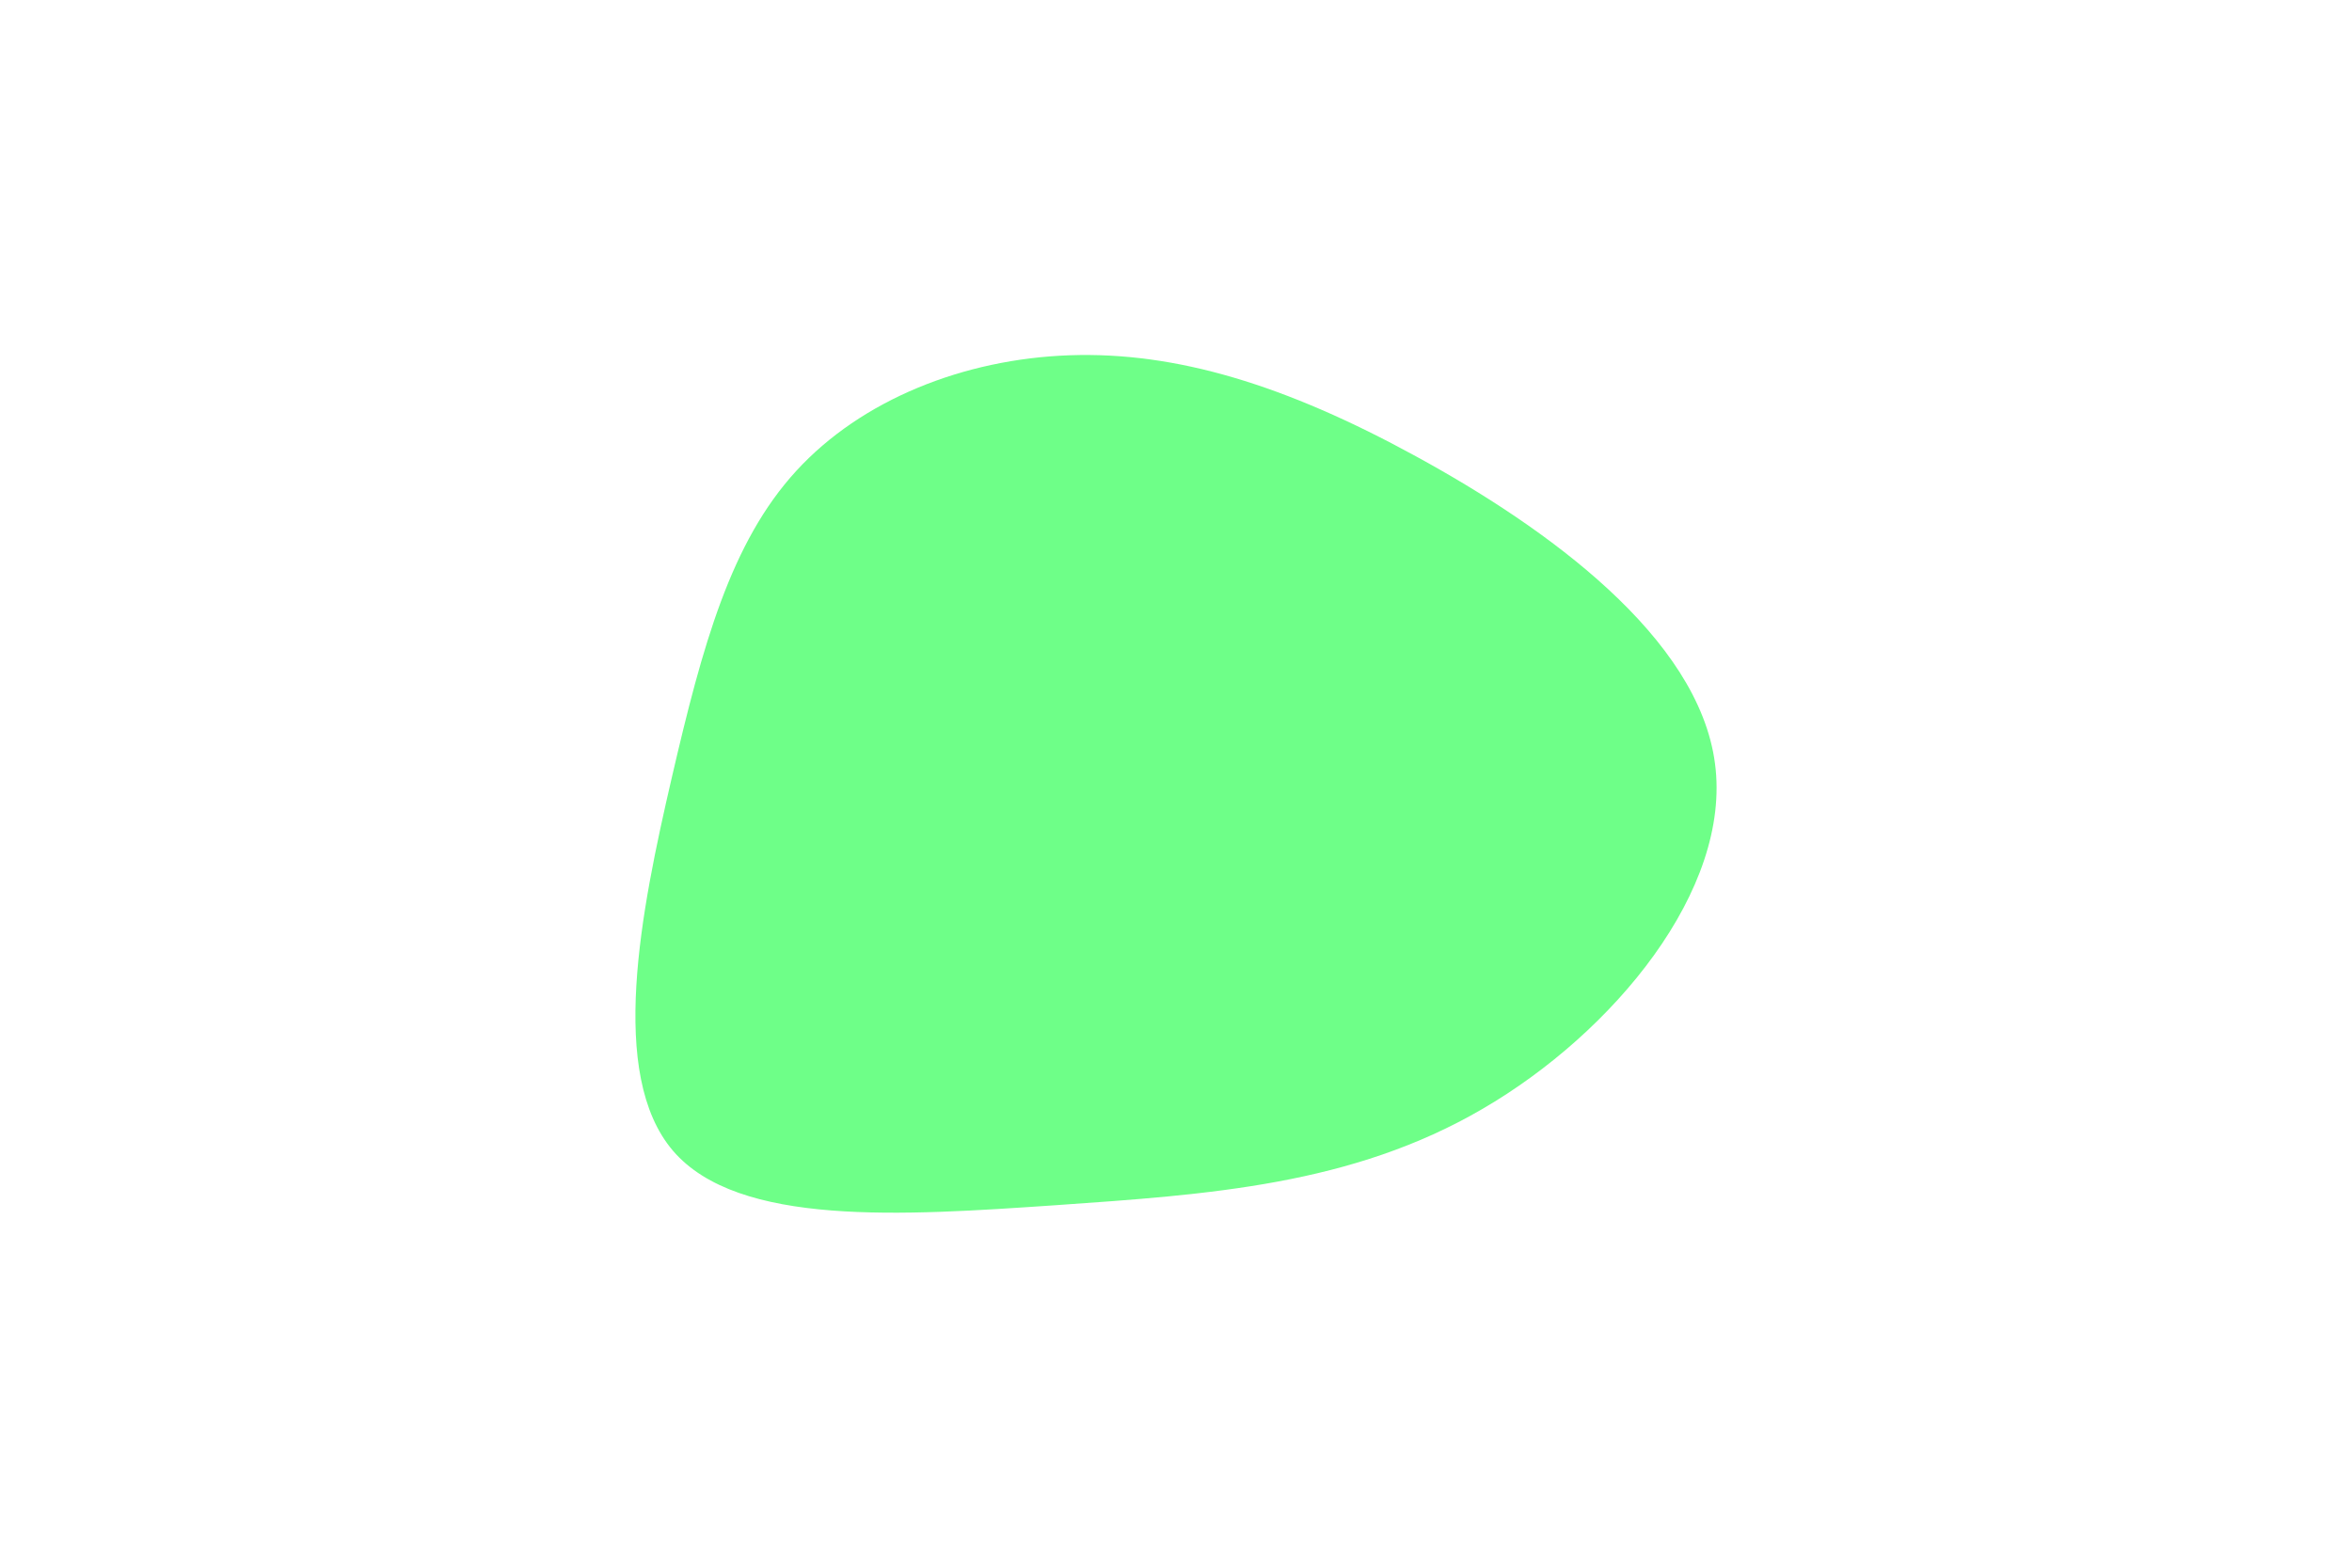
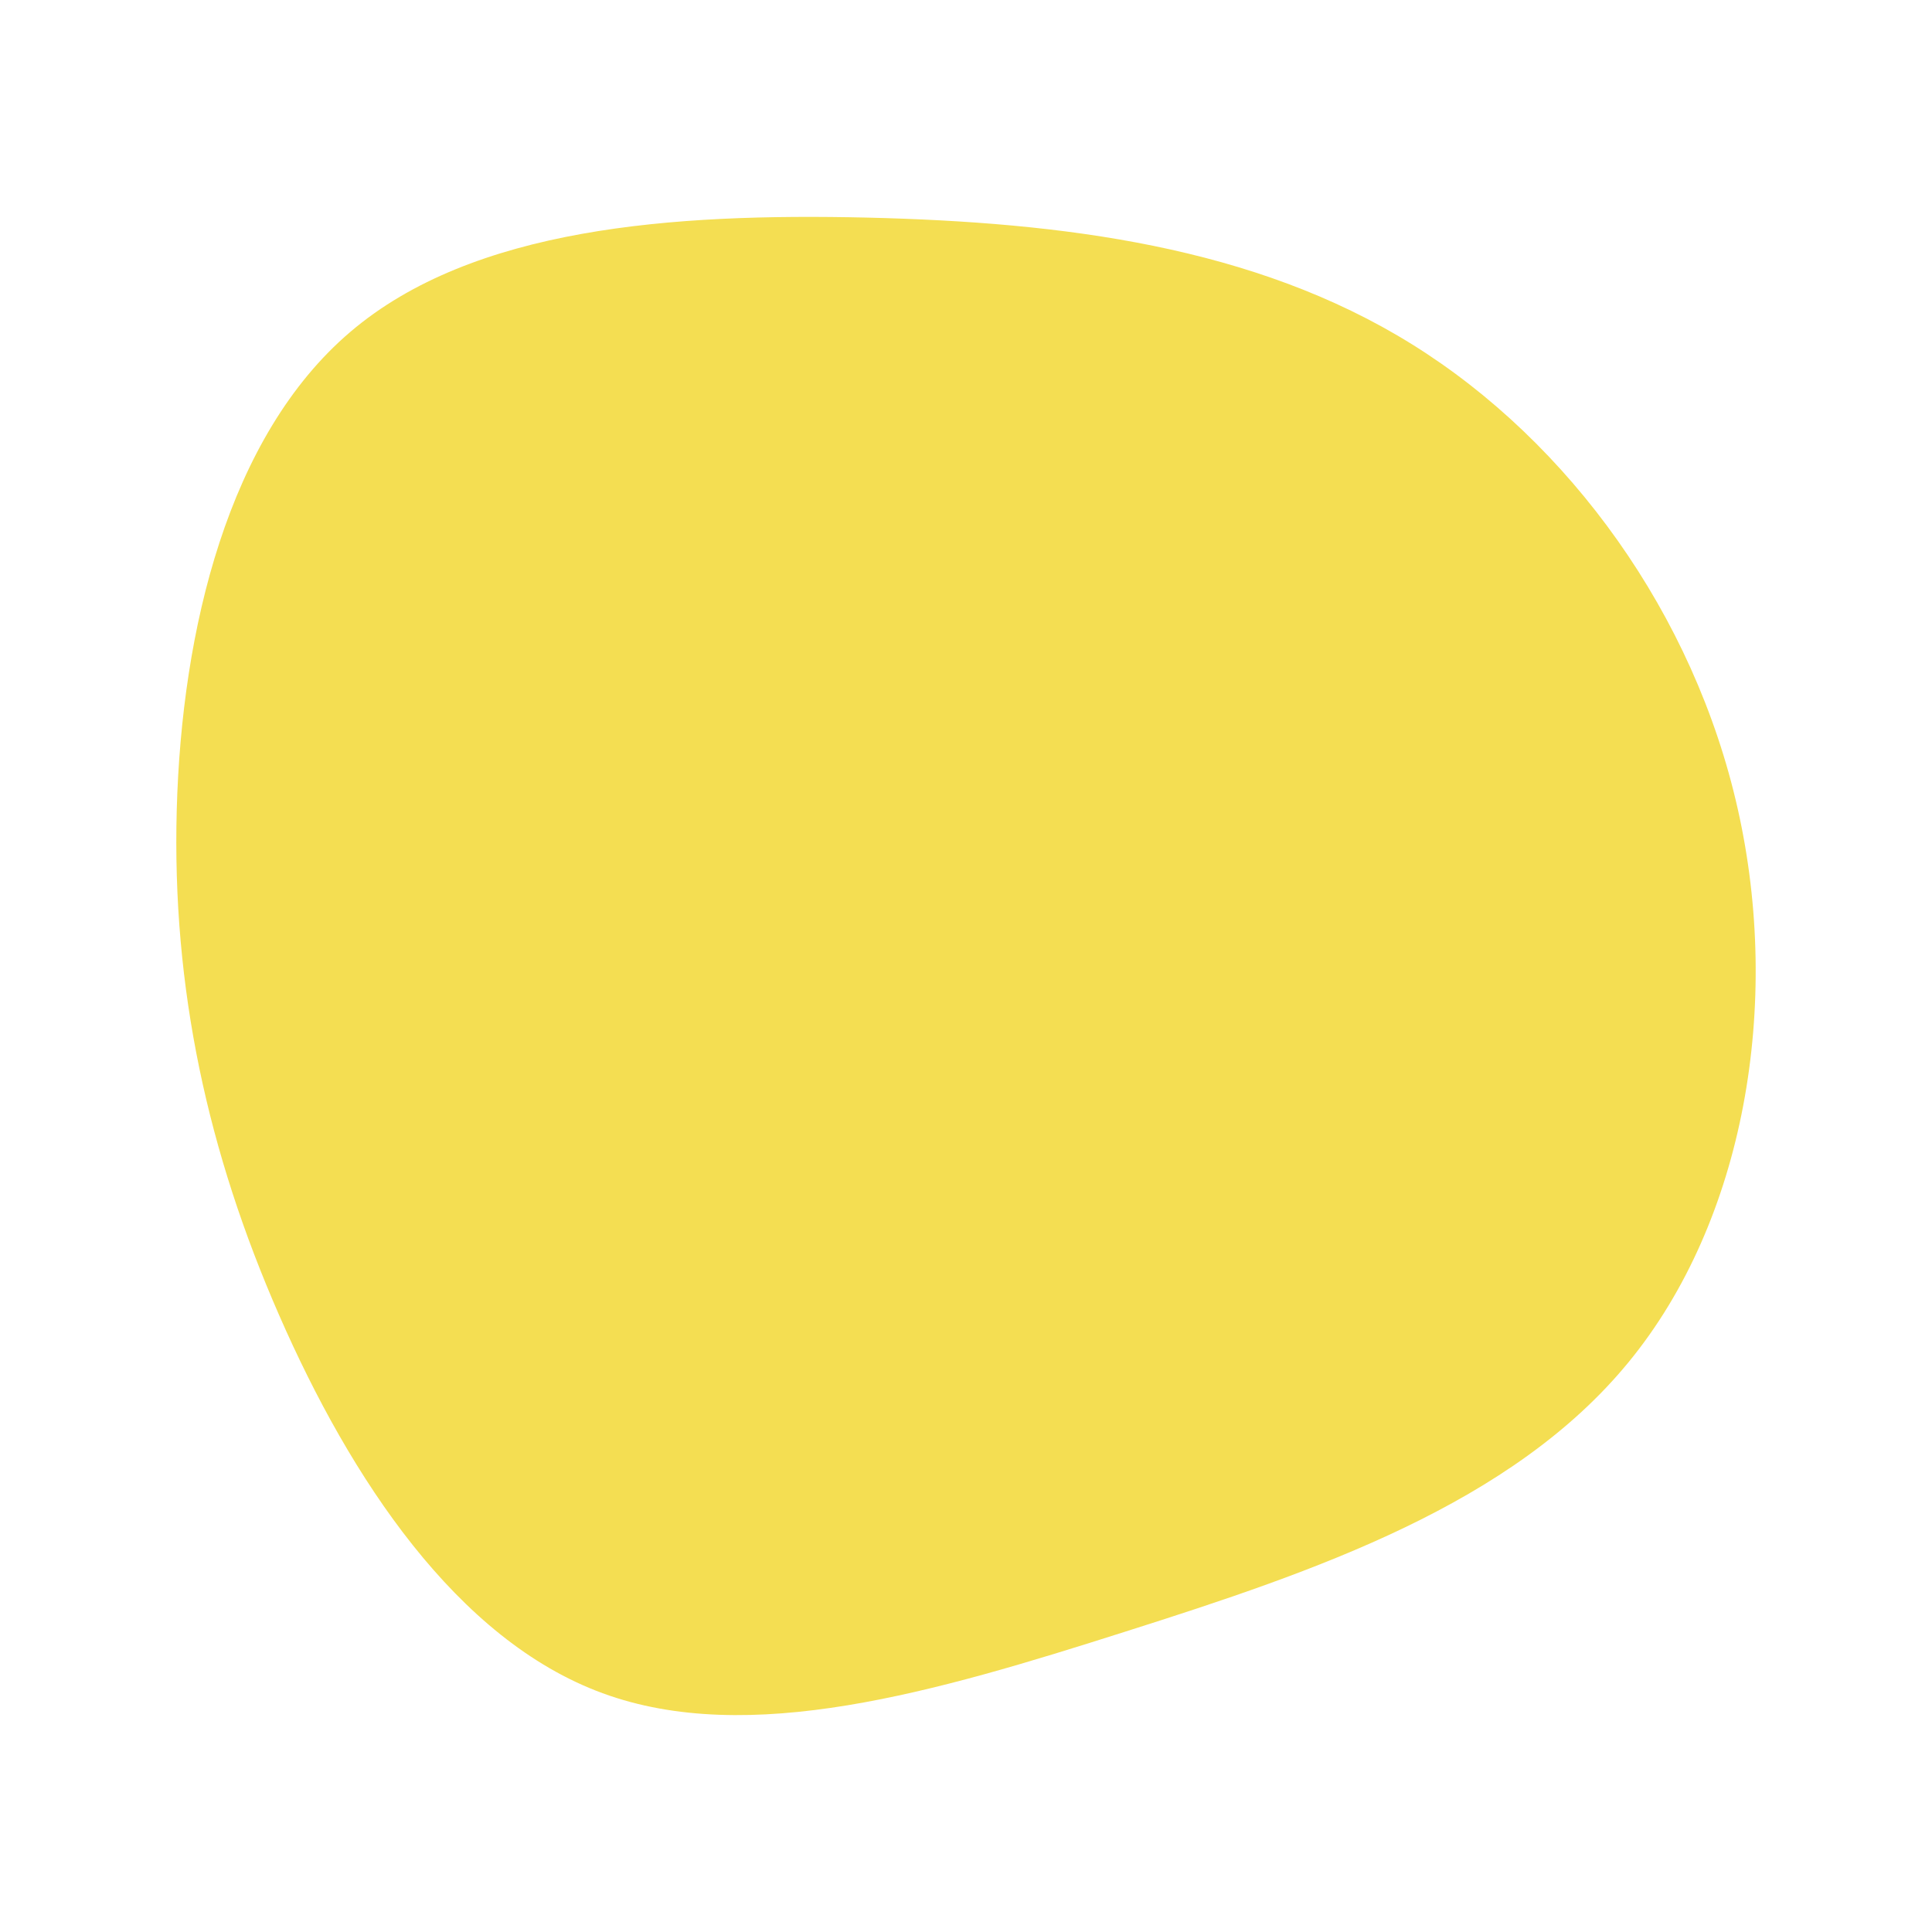
- <svg xmlns="http://www.w3.org/2000/svg" id="visual" viewBox="0 0 900 600" width="900" height="600" version="1.1">
+ <svg xmlns="http://www.w3.org/2000/svg" id="visual" viewBox="0 0 900 900" width="900" height="900" version="1.1">
  <rect x="0" y="0" width="900" height="900" fill="transparent" />
-   <g transform="translate(407.9519 285.8692)">
-     <path d="M133.9 -111.2C183.9 -83.9 242 -42 248.3 6.4C254.7 54.7 209.4 109.4 159.4 138.5C109.4 167.7 54.7 171.3 -4 175.4C-62.7 179.4 -125.4 183.7 -150.4 154.6C-175.4 125.4 -162.7 62.7 -150.9 11.8C-139.1 -39.1 -128.3 -78.3 -103.3 -105.6C-78.3 -132.9 -39.1 -148.5 1.4 -149.9C42 -151.3 83.9 -138.6 133.9 -111.2" fill="#6eff88" />
+   <g transform="translate(405.9385 444.4696)">
+     <path d="M251.8 -284.1C325.3 -238.4 383.3 -158.1 403.6 -67.5C424 23.1 406.9 124.1 352.7 190.1C298.5 256.2 207.2 287.4 118.3 315.6C29.4 343.9 -57.1 369.3 -125.2 344.3C-193.2 319.4 -242.7 244.1 -275.9 168.2C-309.1 92.4 -325.9 16 -323.6 -67.4C-321.3 -150.9 -299.8 -241.3 -242.7 -289.9C-185.6 -338.5 -92.8 -345.2 -1.8 -343.1C89.1 -340.9 178.3 -329.8 251.8 -284.1" fill="#F4DE52" />
  </g>
</svg>
